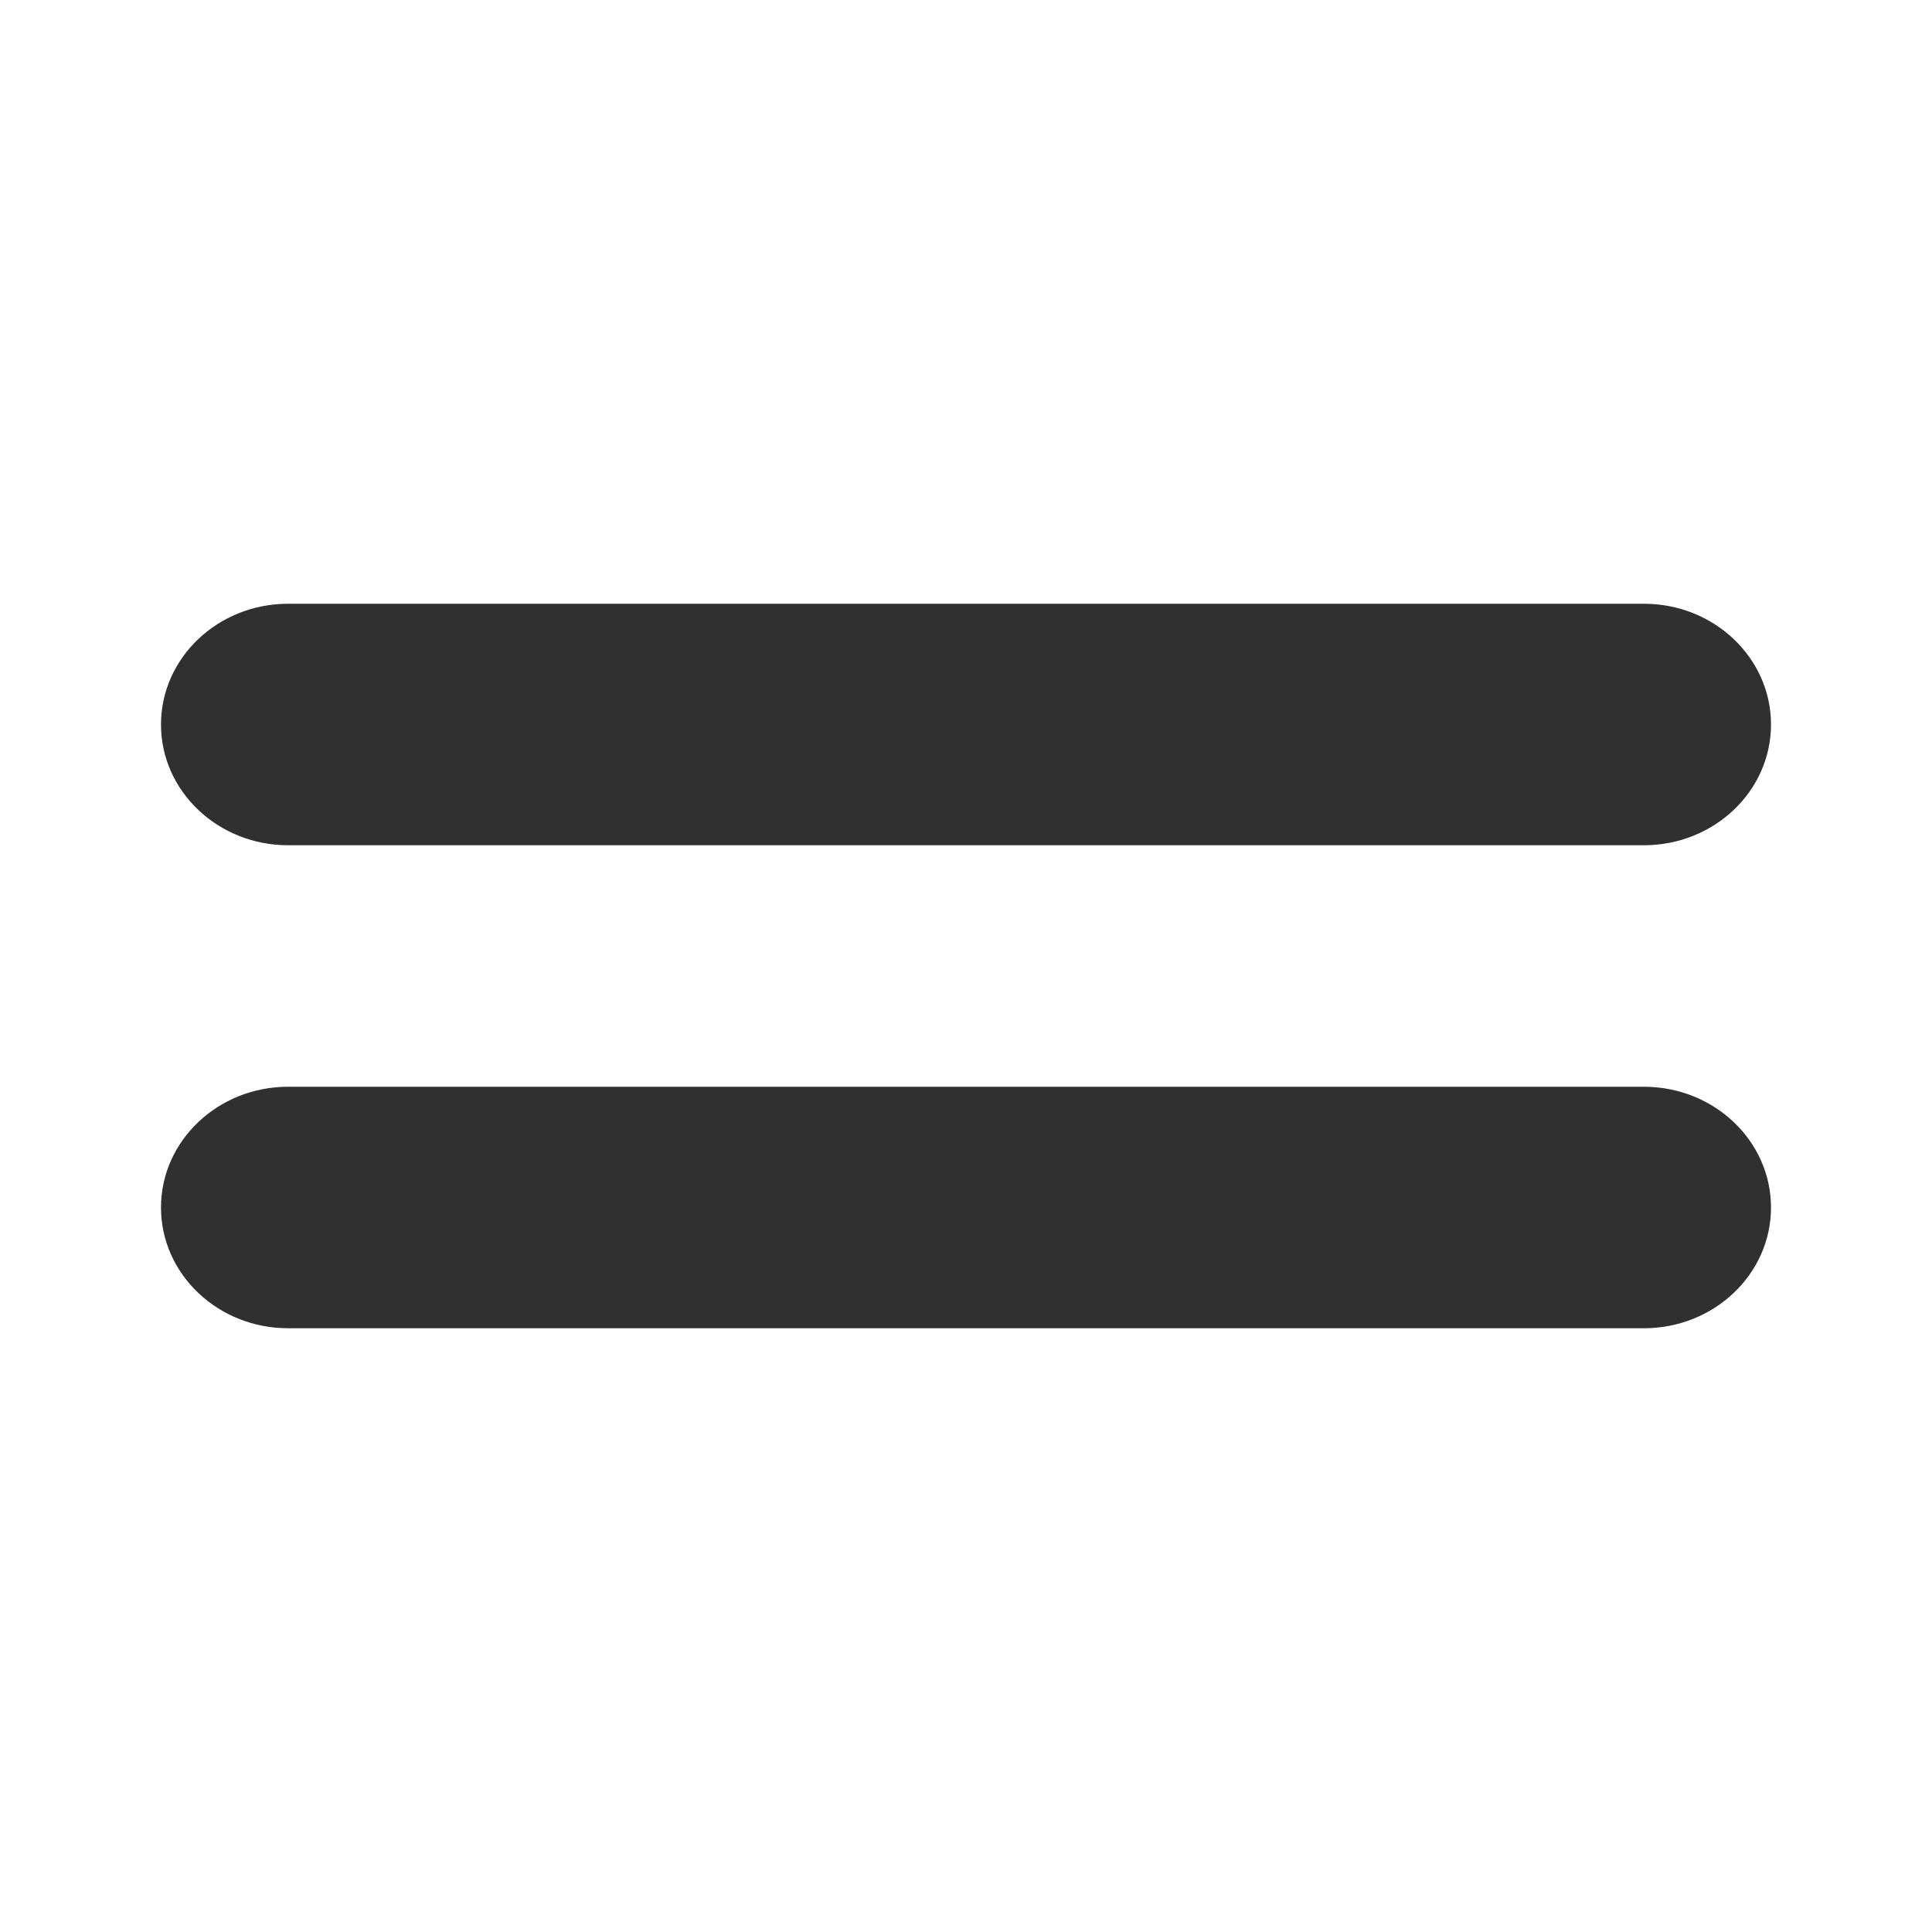
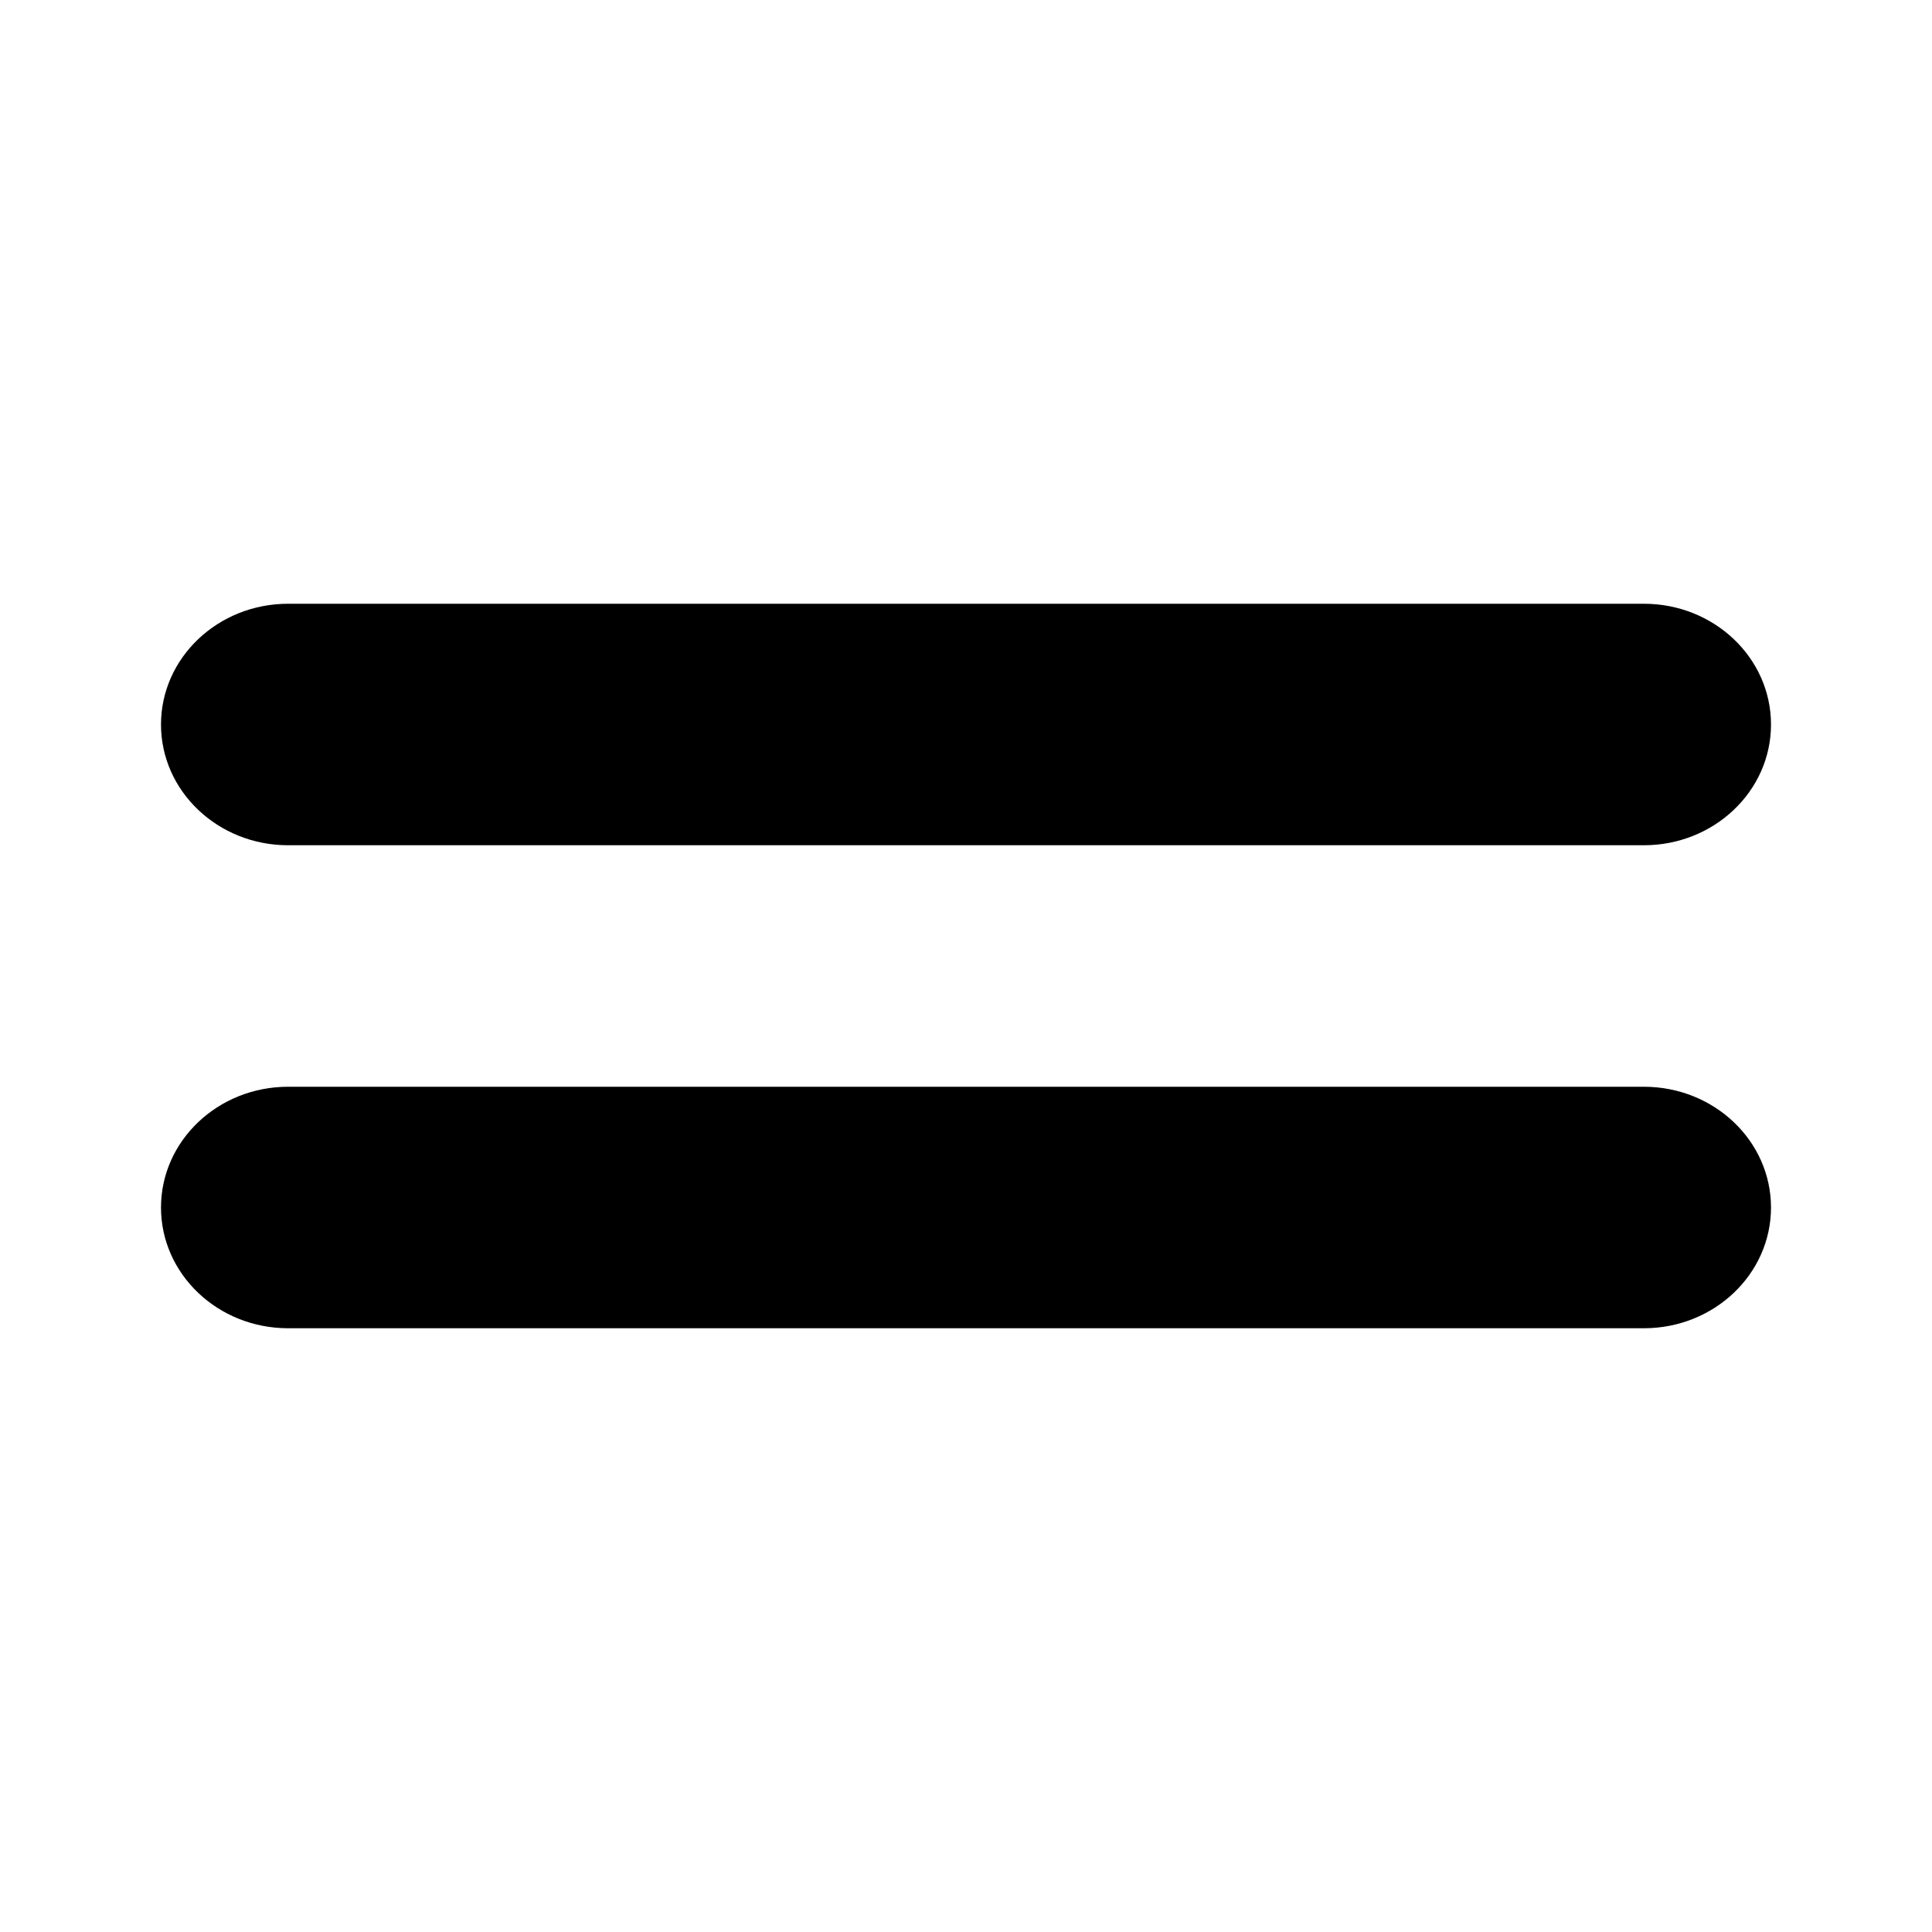
<svg xmlns="http://www.w3.org/2000/svg" width="24" height="24" viewBox="0 0 24 24" fill="none">
-   <path d="M20.421 13.5C21.293 13.5 22 14.172 22 15C22 15.828 21.293 16.5 20.421 16.5H3.579C2.707 16.5 2 15.828 2 15C2 14.172 2.707 13.5 3.579 13.5H20.421Z" fill="#303030" />
-   <path d="M20.421 7.5C21.293 7.5 22 8.172 22 9C22 9.828 21.293 10.5 20.421 10.5H3.579C2.707 10.5 2 9.828 2 9C2 8.172 2.707 7.5 3.579 7.5H20.421Z" fill="#303030" />
+   <path d="M20.421 13.5C21.293 13.5 22 14.172 22 15C22 15.828 21.293 16.5 20.421 16.5H3.579C2.707 16.5 2 15.828 2 15C2 14.172 2.707 13.5 3.579 13.5H20.421Z" fill="currentColor" />
+   <path d="M20.421 7.5C21.293 7.5 22 8.172 22 9C22 9.828 21.293 10.5 20.421 10.5H3.579C2.707 10.5 2 9.828 2 9C2 8.172 2.707 7.5 3.579 7.5H20.421Z" fill="currentColor" />
</svg>
